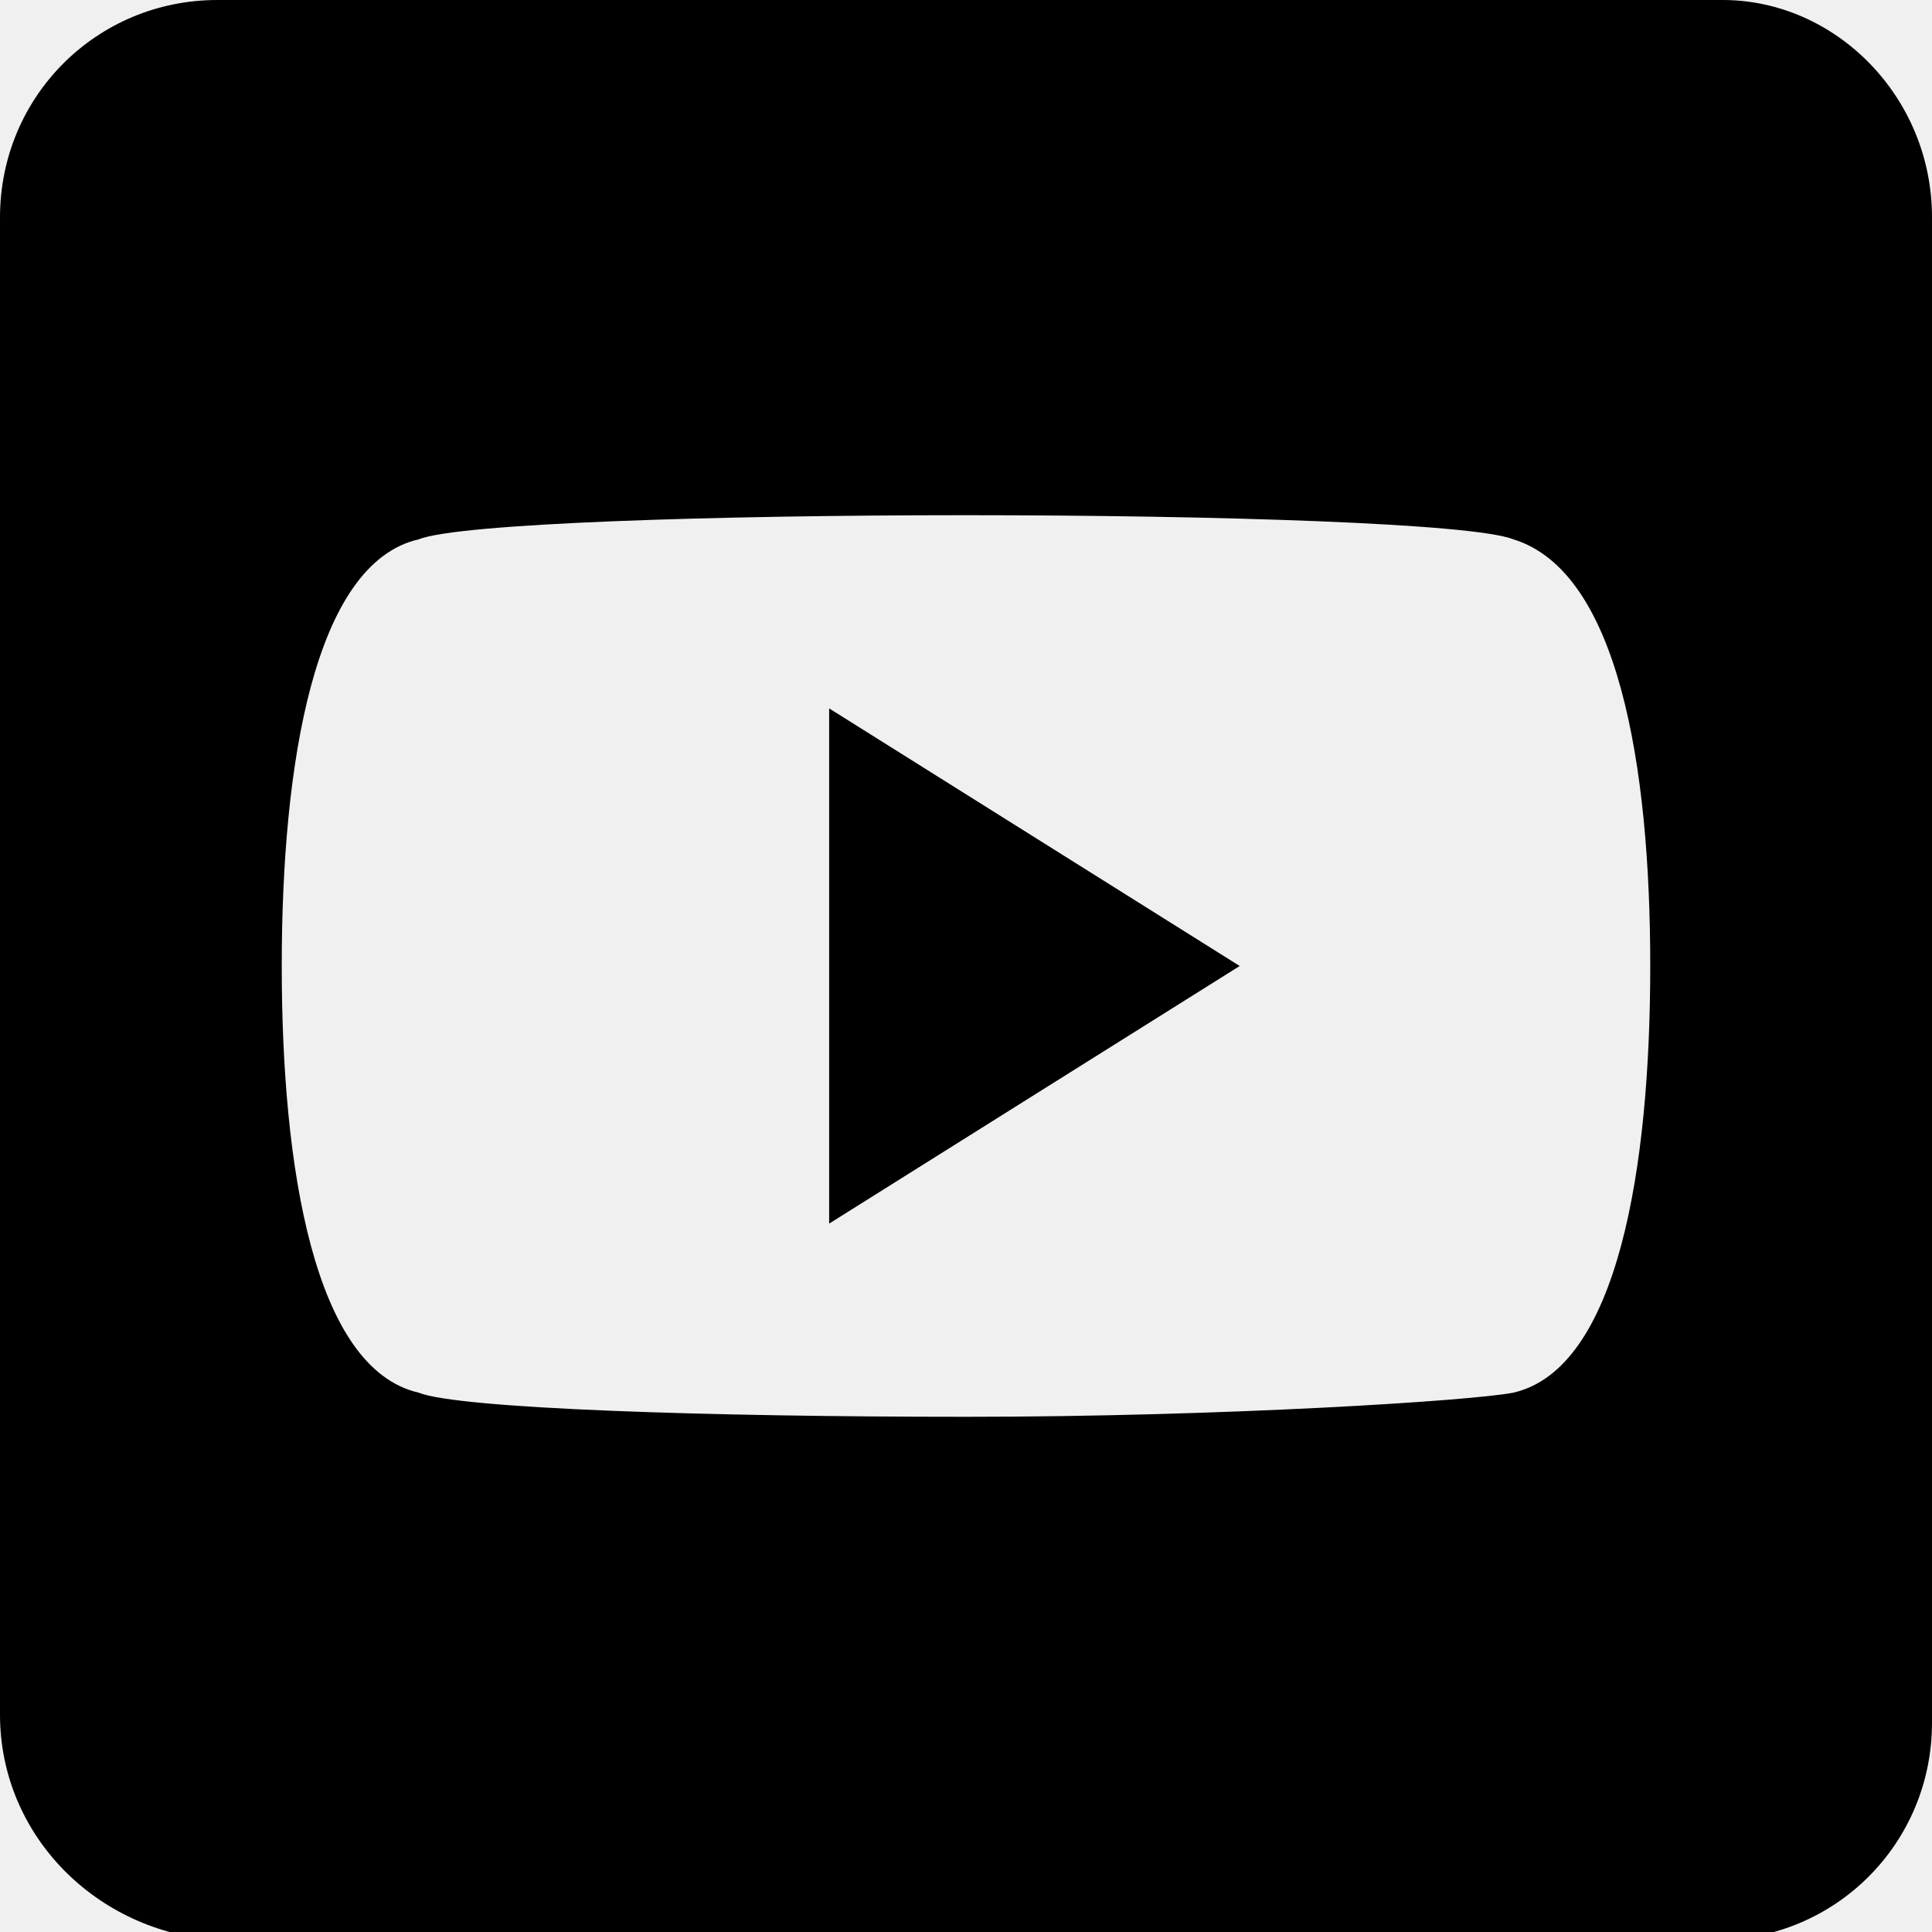
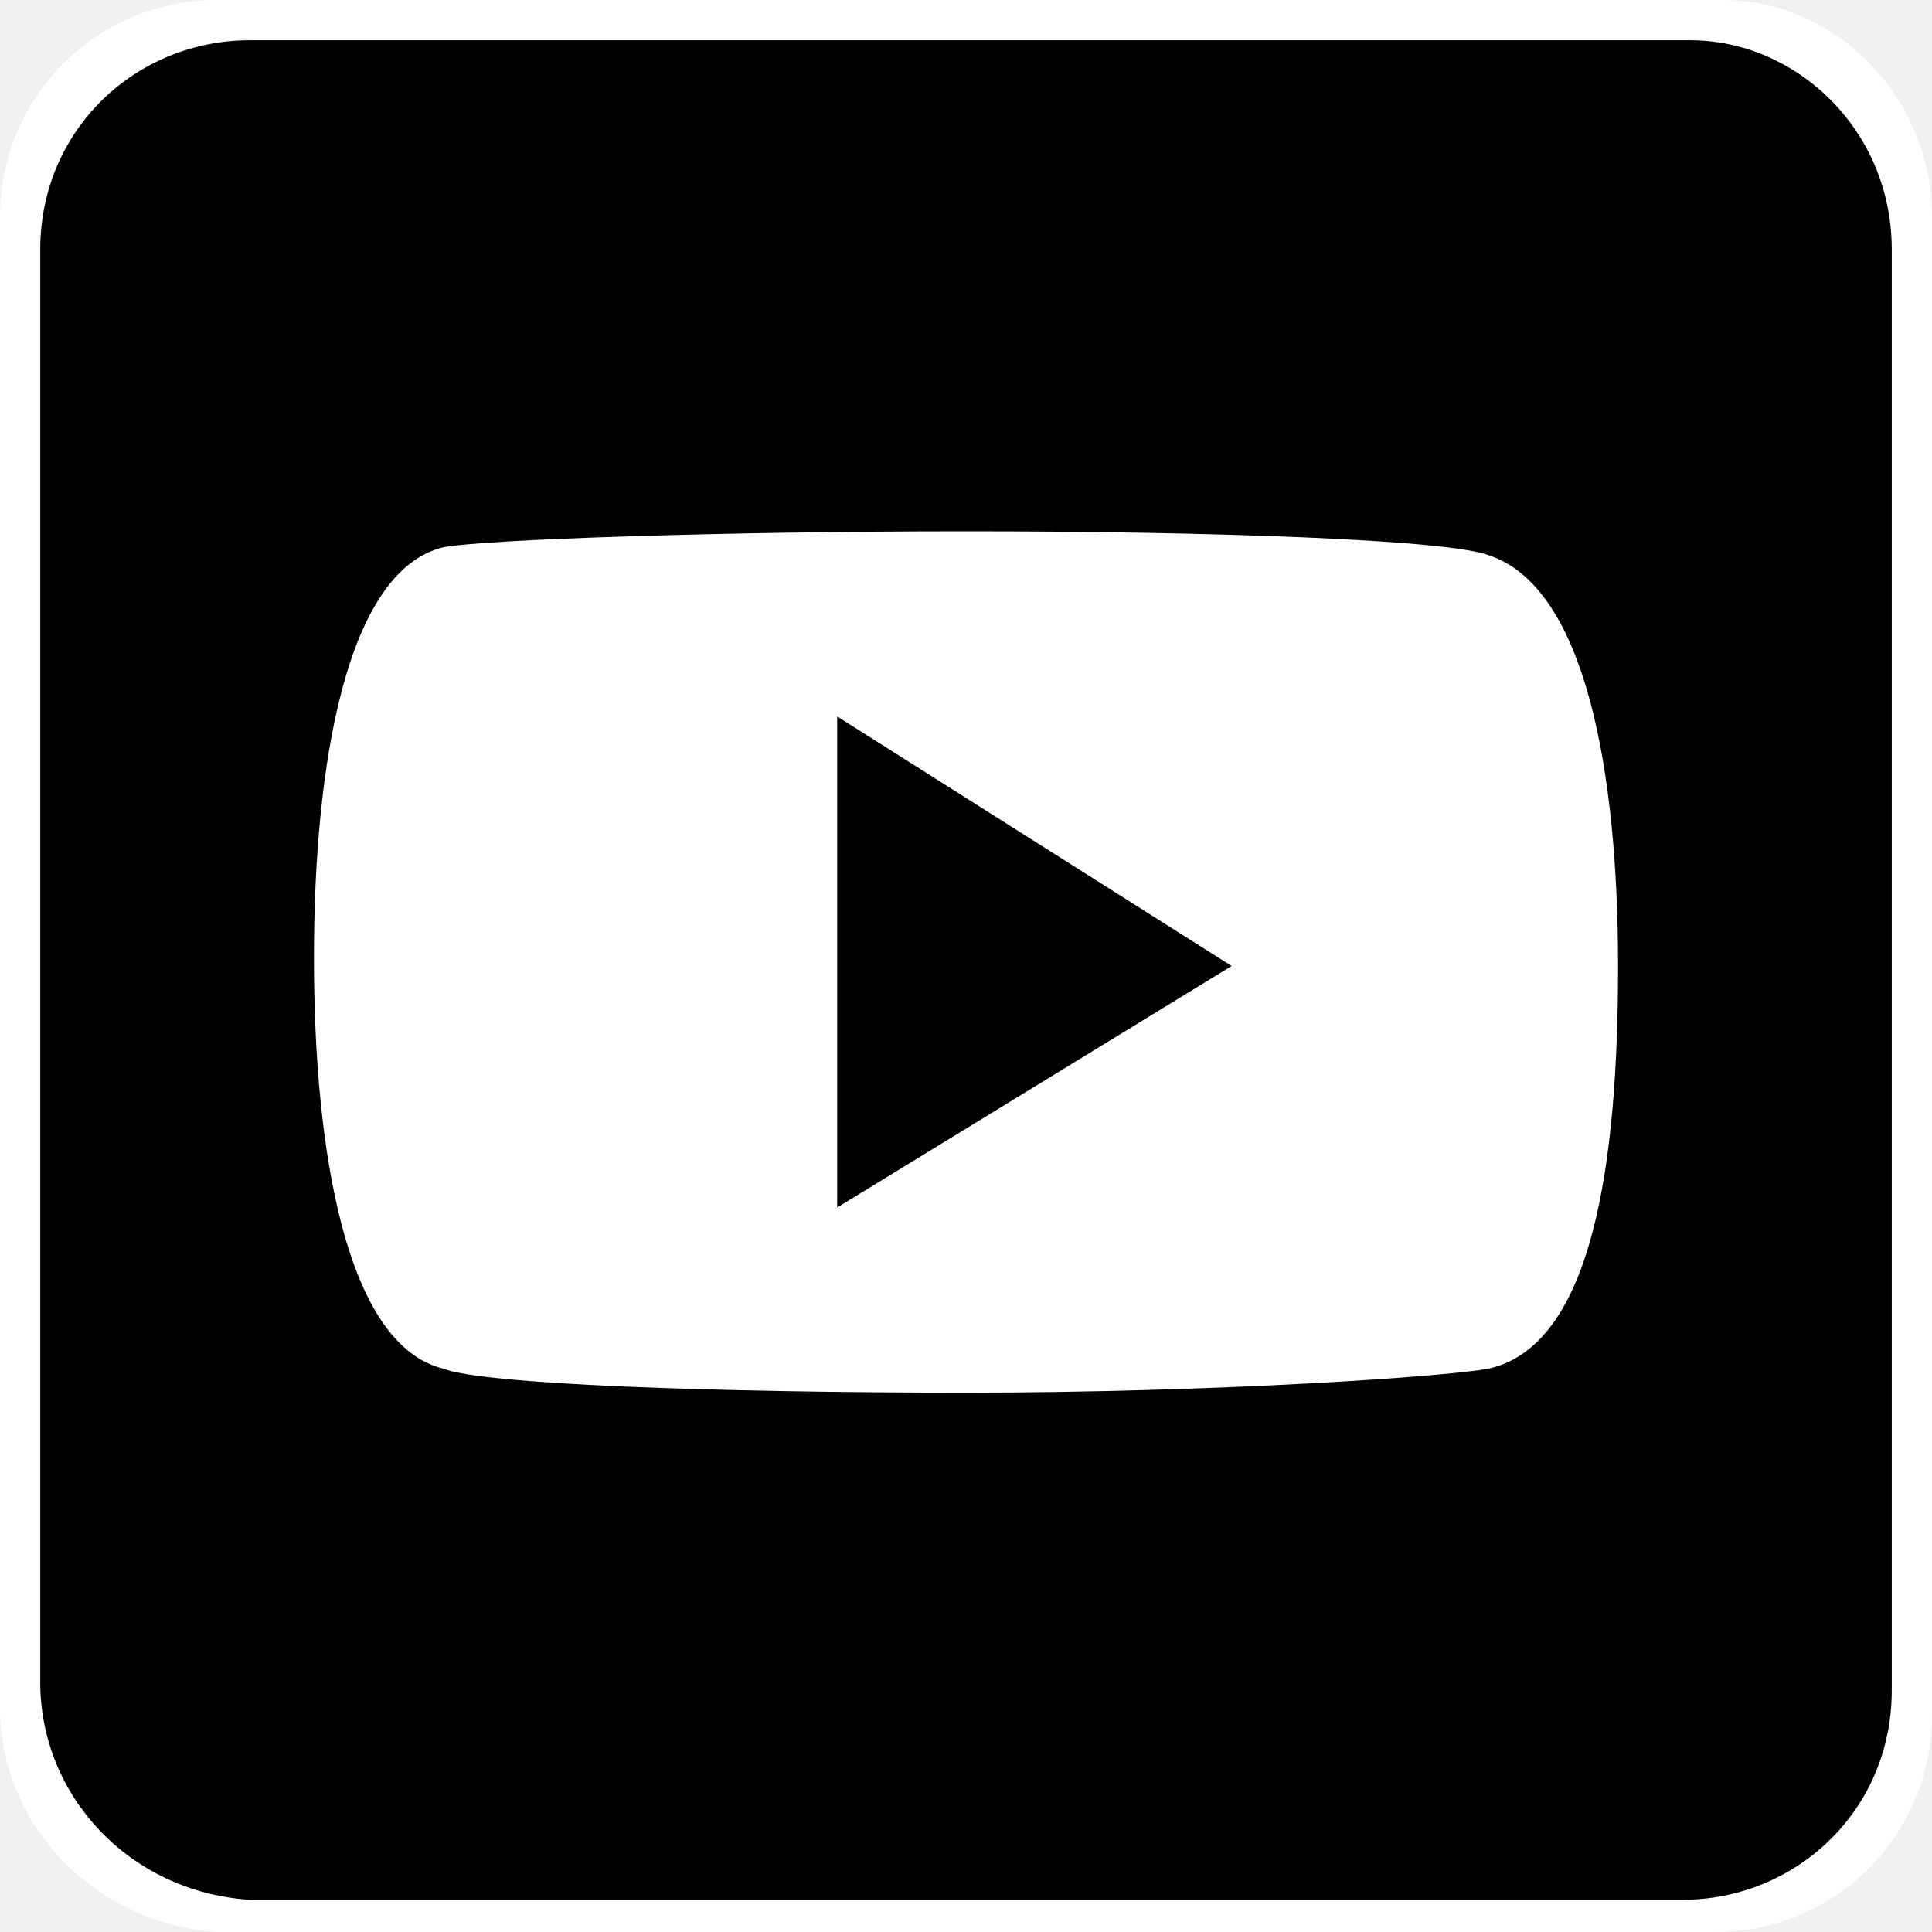
<svg xmlns="http://www.w3.org/2000/svg" version="1.1" id="Calque_1" x="0px" y="0px" viewBox="0 0 24 24" style="enable-background:new 0 0 24 24;" xml:space="preserve">
+   <style type="text/css">
+ 	.st0{fill:#FFFFFF;}
+ </style>
+   <path class="st0" d="M21.4,0H2.7C1.2,0,0,1.2,0,2.7v18.5c0,1.5,1.2,2.7,2.7,2.8h18.6c1.5,0,2.7-1.2,2.7-2.7V2.7  C24,1.2,22.8,0,21.4,0z" />
  <g>
-     <polygon points="10.3,15.2 15.4,12 10.3,8.8  " />
-     <path d="M21.4,0H2.7C1.2,0,0,1.2,0,2.7v18.6c0,1.5,1.2,2.7,2.7,2.8h18.6c1.5,0,2.7-1.2,2.7-2.7V2.7C24,1.2,22.8,0,21.4,0z    M18.8,17.3c-0.5,0.1-3.6,0.3-6.8,0.3s-6.3-0.1-6.8-0.3C3.9,17,3.5,14.5,3.5,12c0-2.5,0.4-5,1.7-5.3C5.7,6.5,8.9,6.4,12,6.4   s6.3,0.1,6.8,0.3c1.3,0.4,1.7,2.8,1.7,5.3C20.5,14.5,20.1,17,18.8,17.3z" />
+     <polygon points="10.4,15 15.3,12 10.4,8.9  " />
+     <path d="M21,0.5H3.1c-1.4,0-2.6,1.1-2.6,2.6v17.8c0,1.4,1.1,2.6,2.6,2.7h17.8c1.4,0,2.6-1.1,2.6-2.6V3.1C23.5,1.6,22.3,0.5,21,0.5z    M18.5,17c-0.5,0.1-3.4,0.3-6.5,0.3S6,17.2,5.5,17c-1.2-0.3-1.6-2.7-1.6-5.1s0.4-4.8,1.6-5.1C6,6.7,9,6.6,12,6.6s6,0.1,6.5,0.3   c1.2,0.4,1.6,2.7,1.6,5.1S19.8,16.7,18.5,17z" />
  </g>
</svg>
